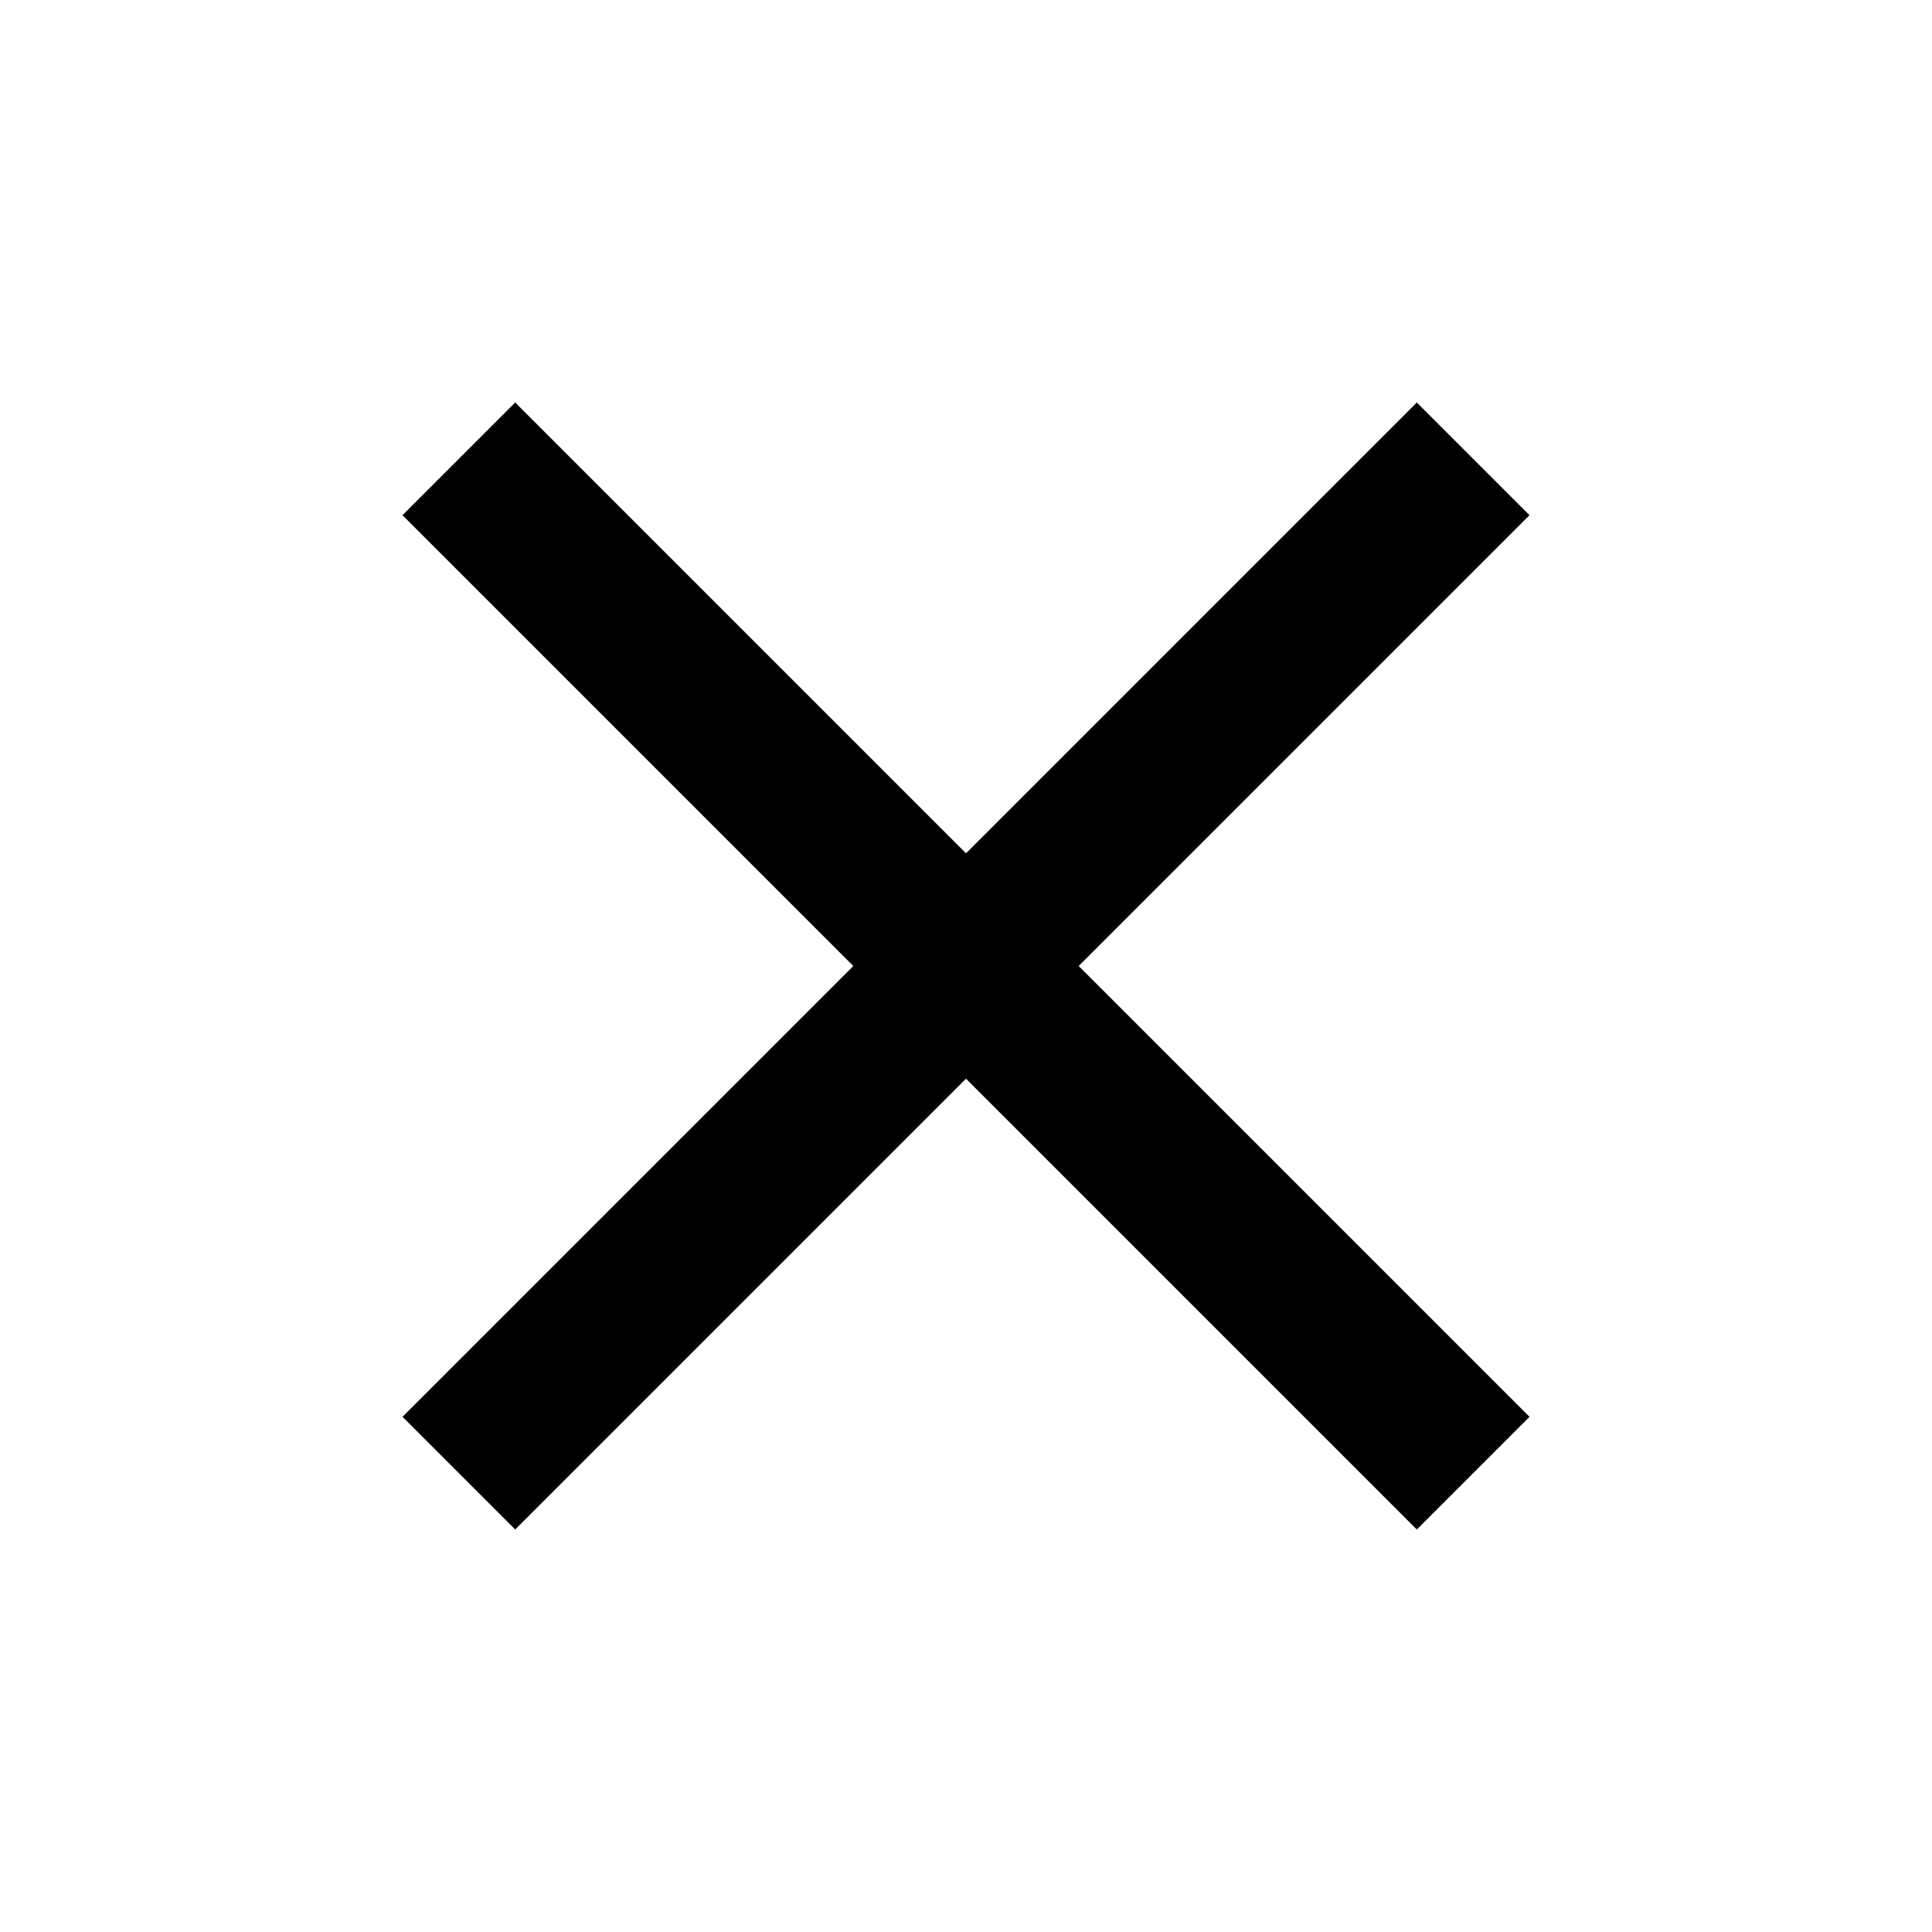
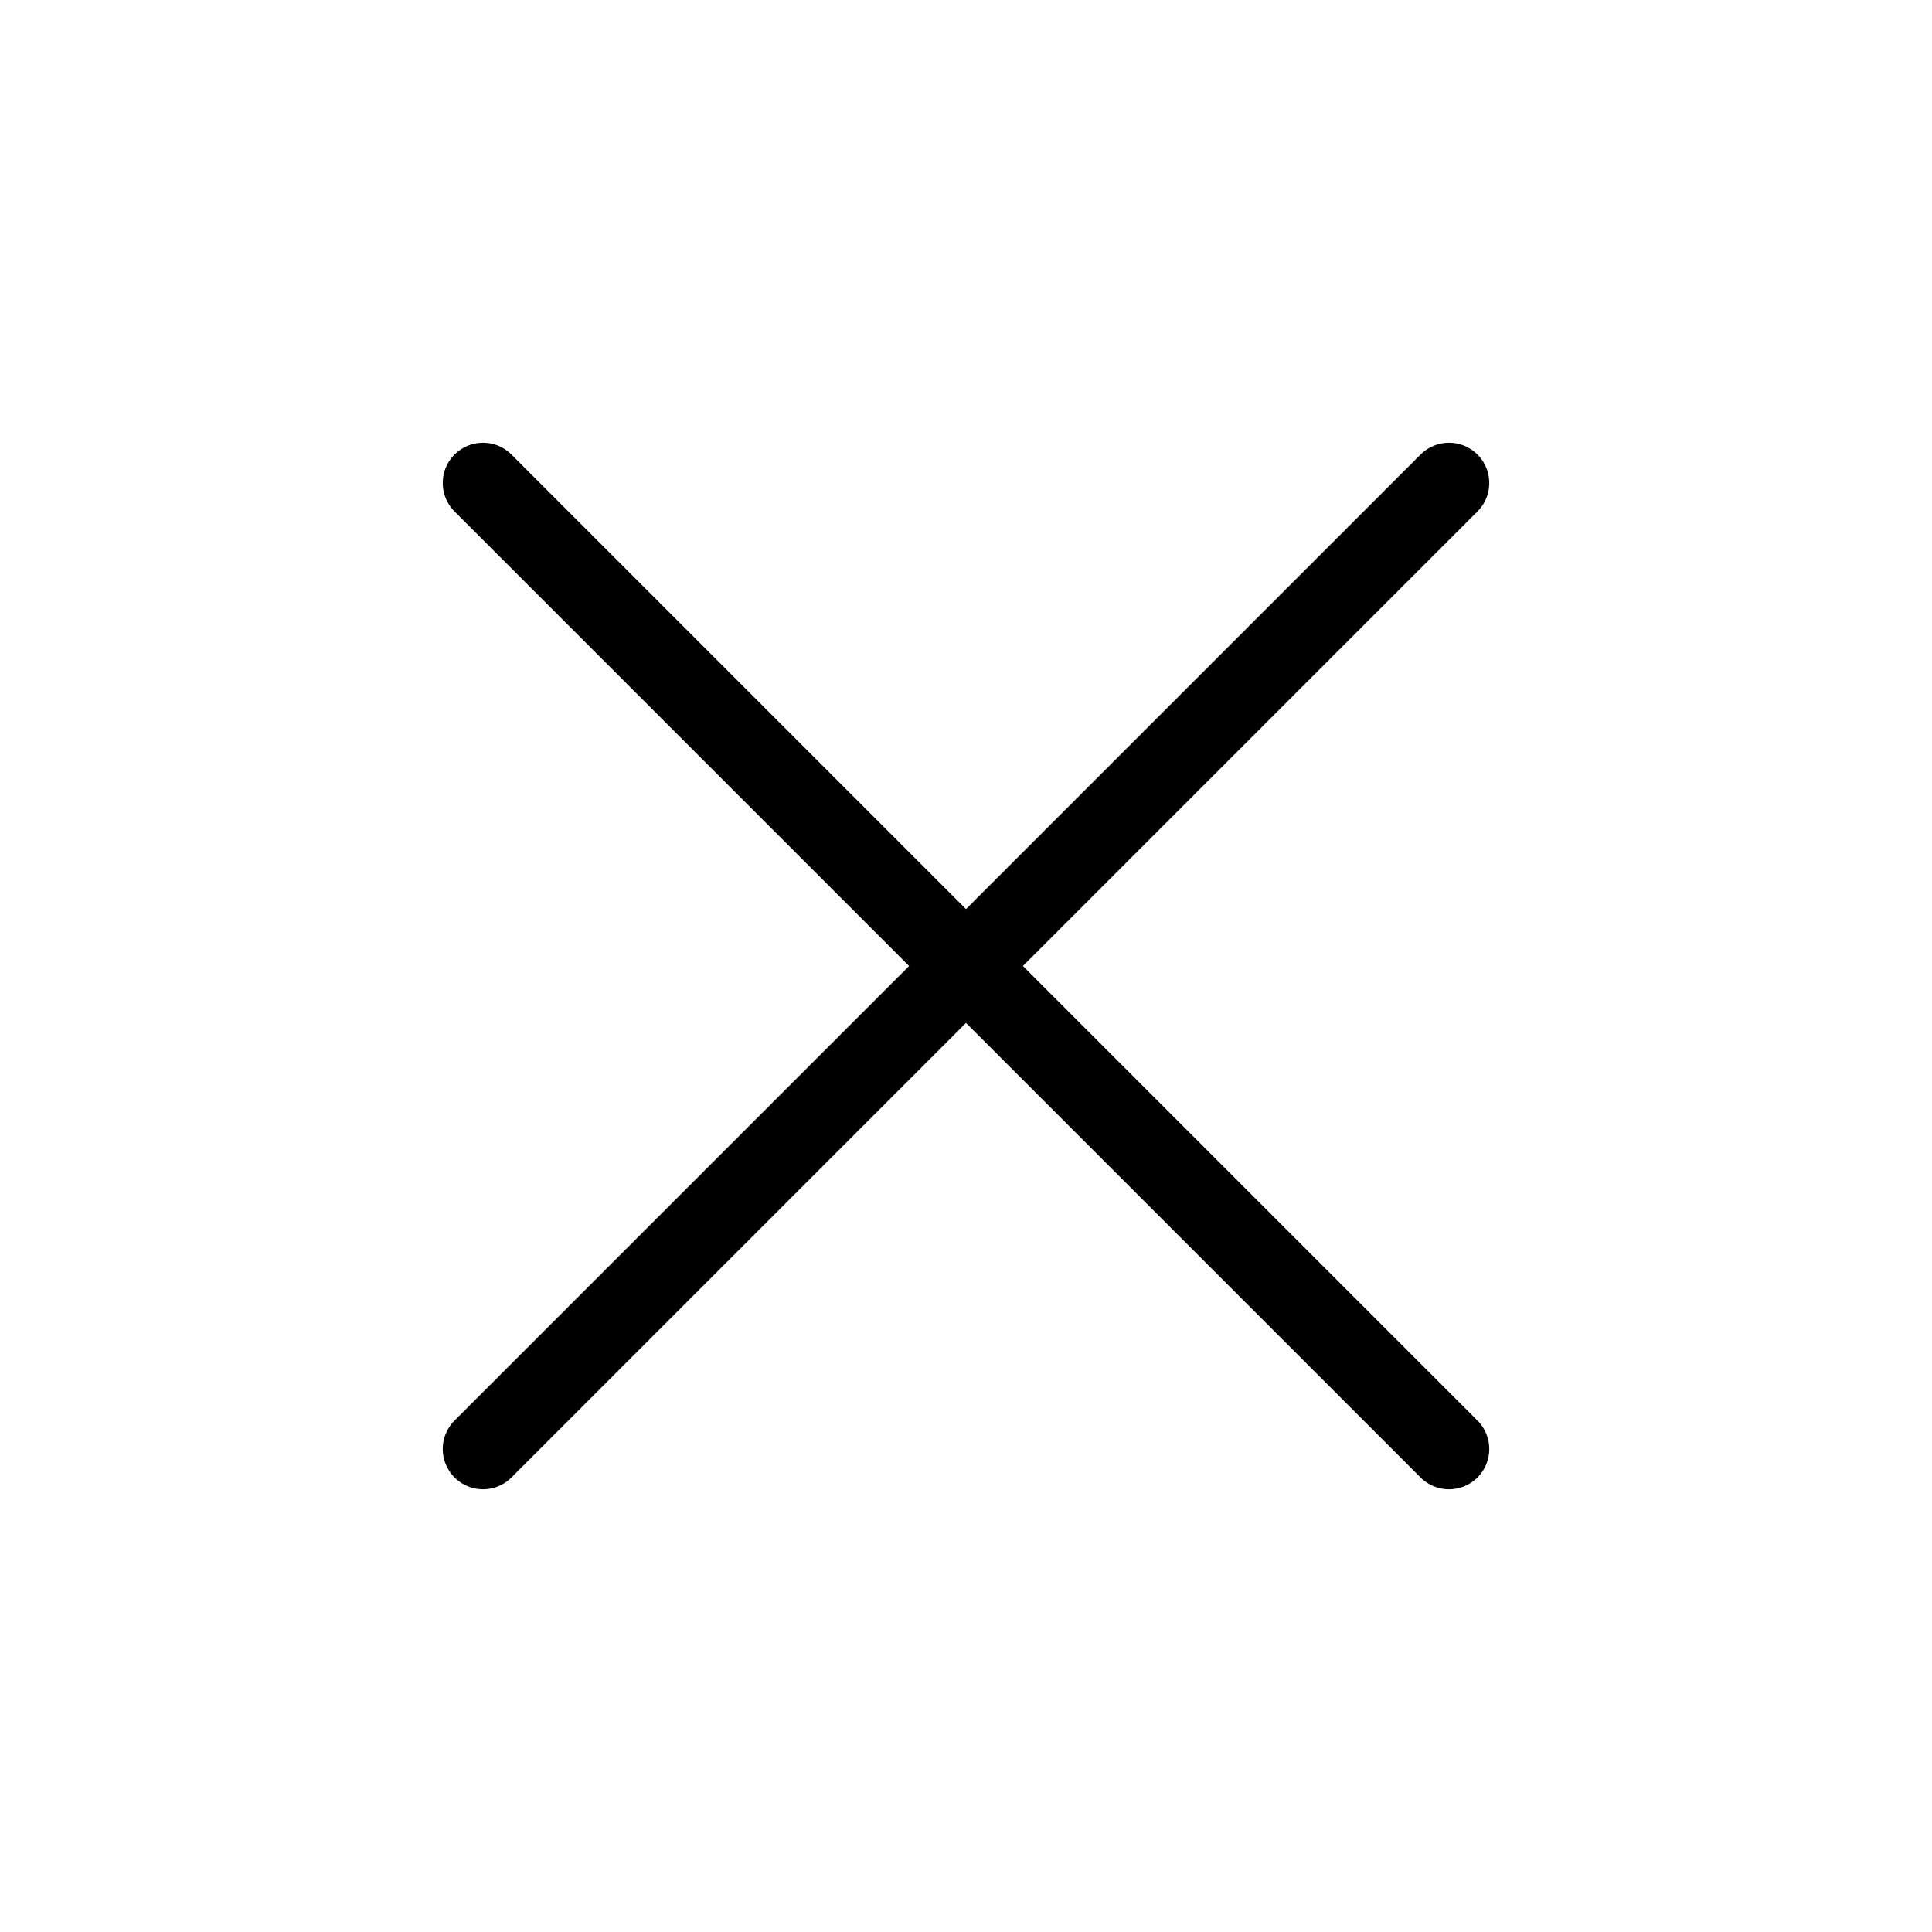
<svg xmlns="http://www.w3.org/2000/svg" width="1em" height="1em" viewBox="0 0 24 24">
-   <path fill="currentColor" d="M6.4 19L5 17.6l5.6-5.6L5 6.4L6.4 5l5.6 5.6L17.6 5L19 6.4L13.4 12l5.6 5.6l-1.4 1.4l-5.6-5.6L6.4 19Z" />
+   <path fill="none" stroke="currentColor" stroke-linecap="round" stroke-linejoin="round" d="M18 6L6 18M6 6l12 12" />
</svg>
